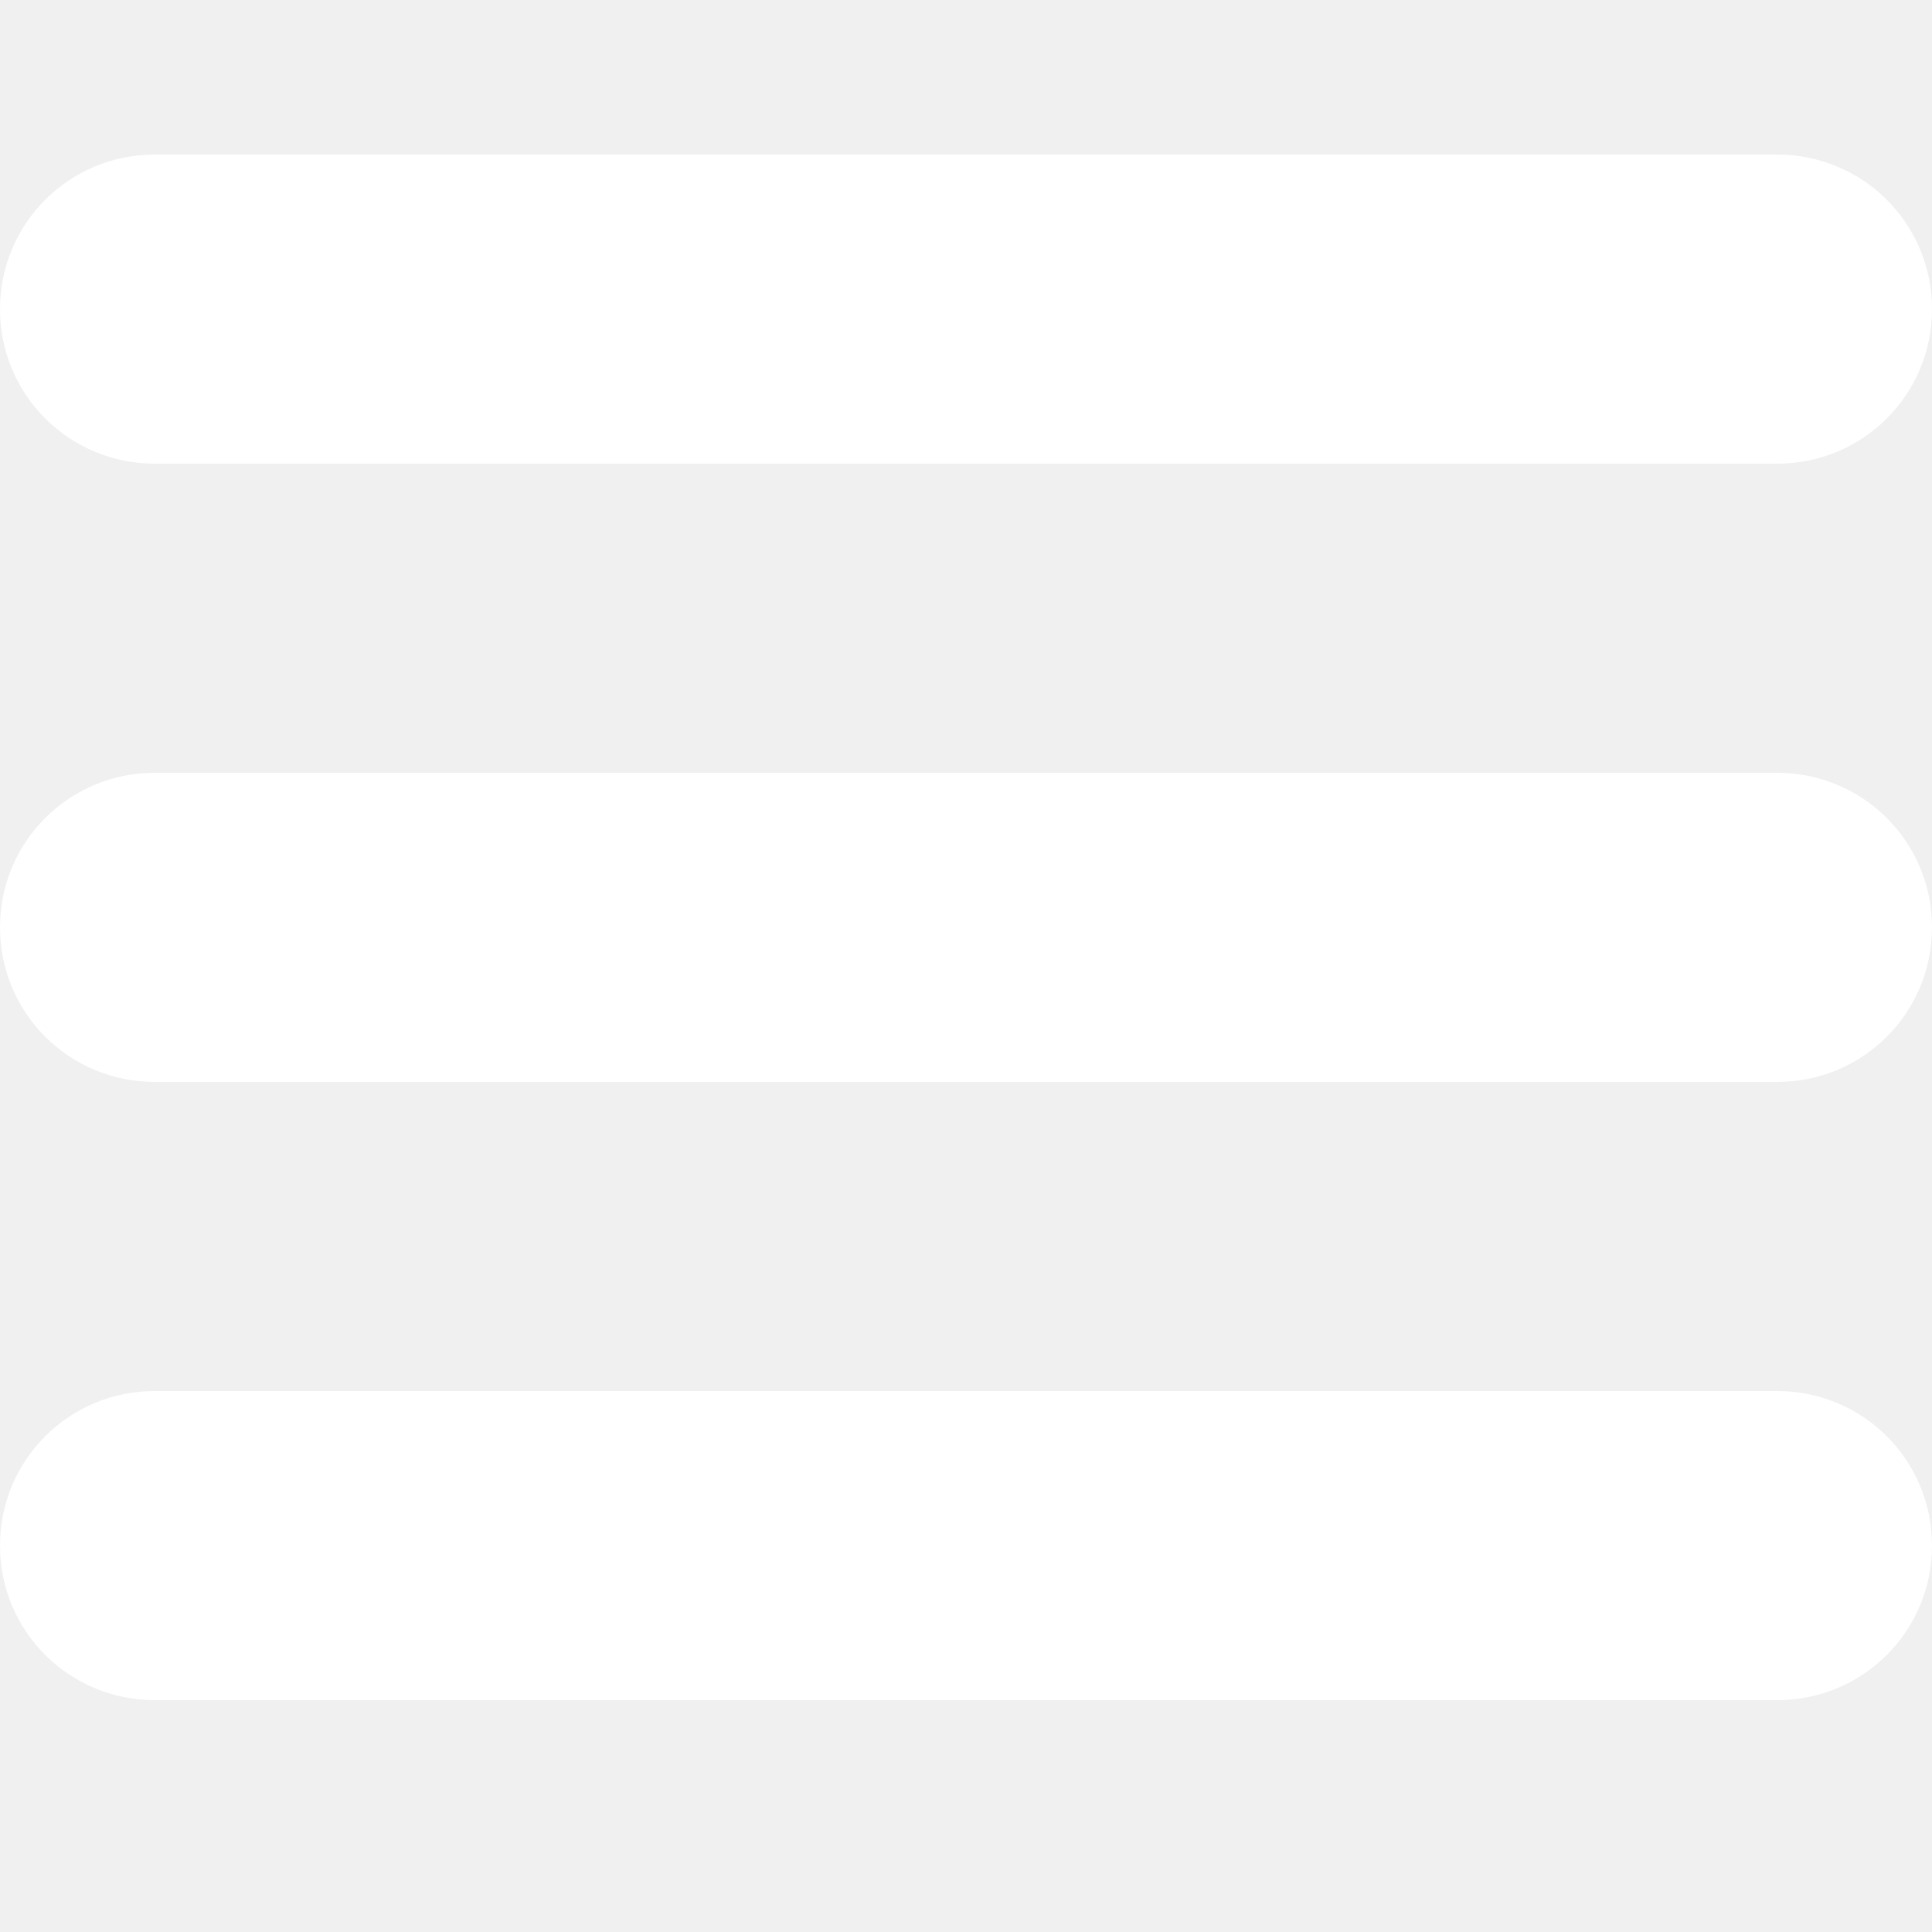
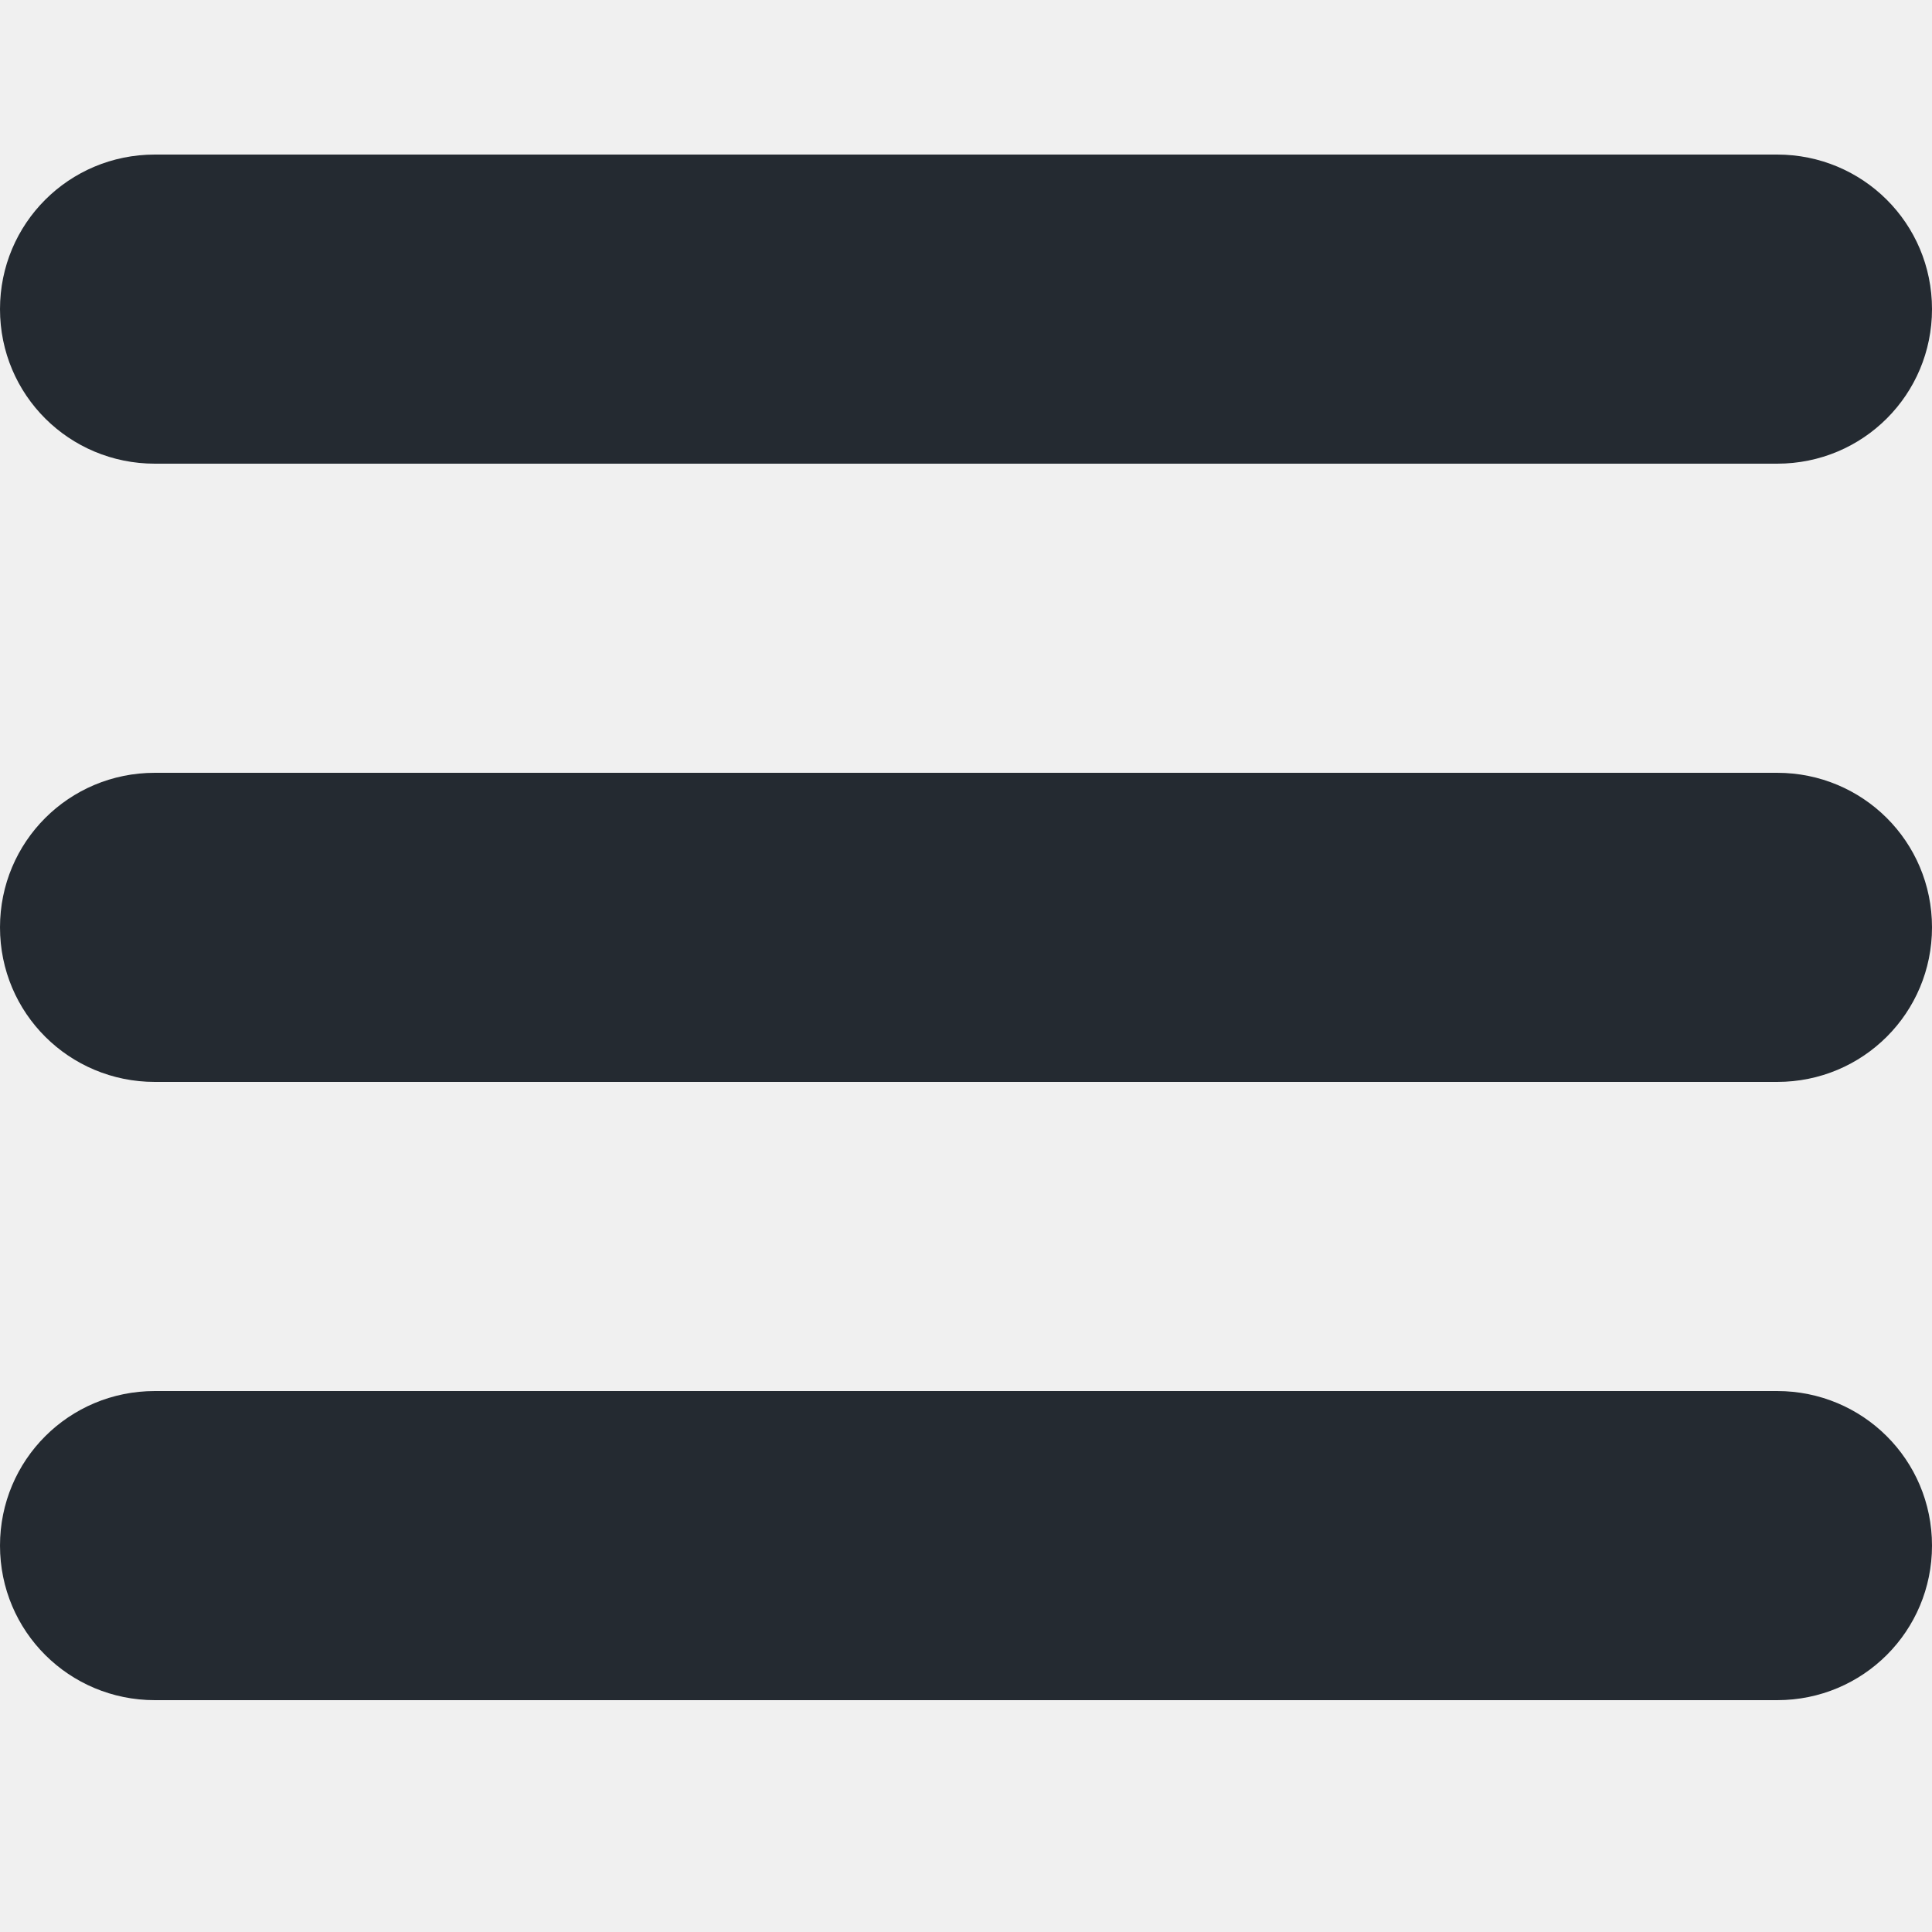
<svg xmlns="http://www.w3.org/2000/svg" height="25px" version="1.1" viewBox="0 0 25 25" width="25px">
  <defs />
  <g fill="none" fill-rule="evenodd" id="TabBar-Icons" stroke="none" stroke-width="1">
-     <g fill="#ffffff" id="Hamburger-Round">
+     <g fill="#242a31" id="Hamburger-Round">
      <path d="M0,4 C0,2.895 0.89,2 2.004,2 L22.996,2 C24.103,2 25,2.888 25,4 C25,5.105 24.11,6 22.996,6 L2.004,6 C0.897,6 0,5.112 0,4 L0,4 Z M0,12 C0,10.895 0.89,10 2.004,10 L22.996,10 C24.103,10 25,10.888 25,12 C25,13.105 24.11,14 22.996,14 L2.004,14 C0.897,14 0,13.112 0,12 L0,12 Z M0,20 C0,18.895 0.89,18 2.004,18 L22.996,18 C24.103,18 25,18.888 25,20 C25,21.105 24.11,22 22.996,22 L2.004,22 C0.897,22 0,21.112 0,20 L0,20 Z" id="Hamburger" />
    </g>
  </g>
</svg>
